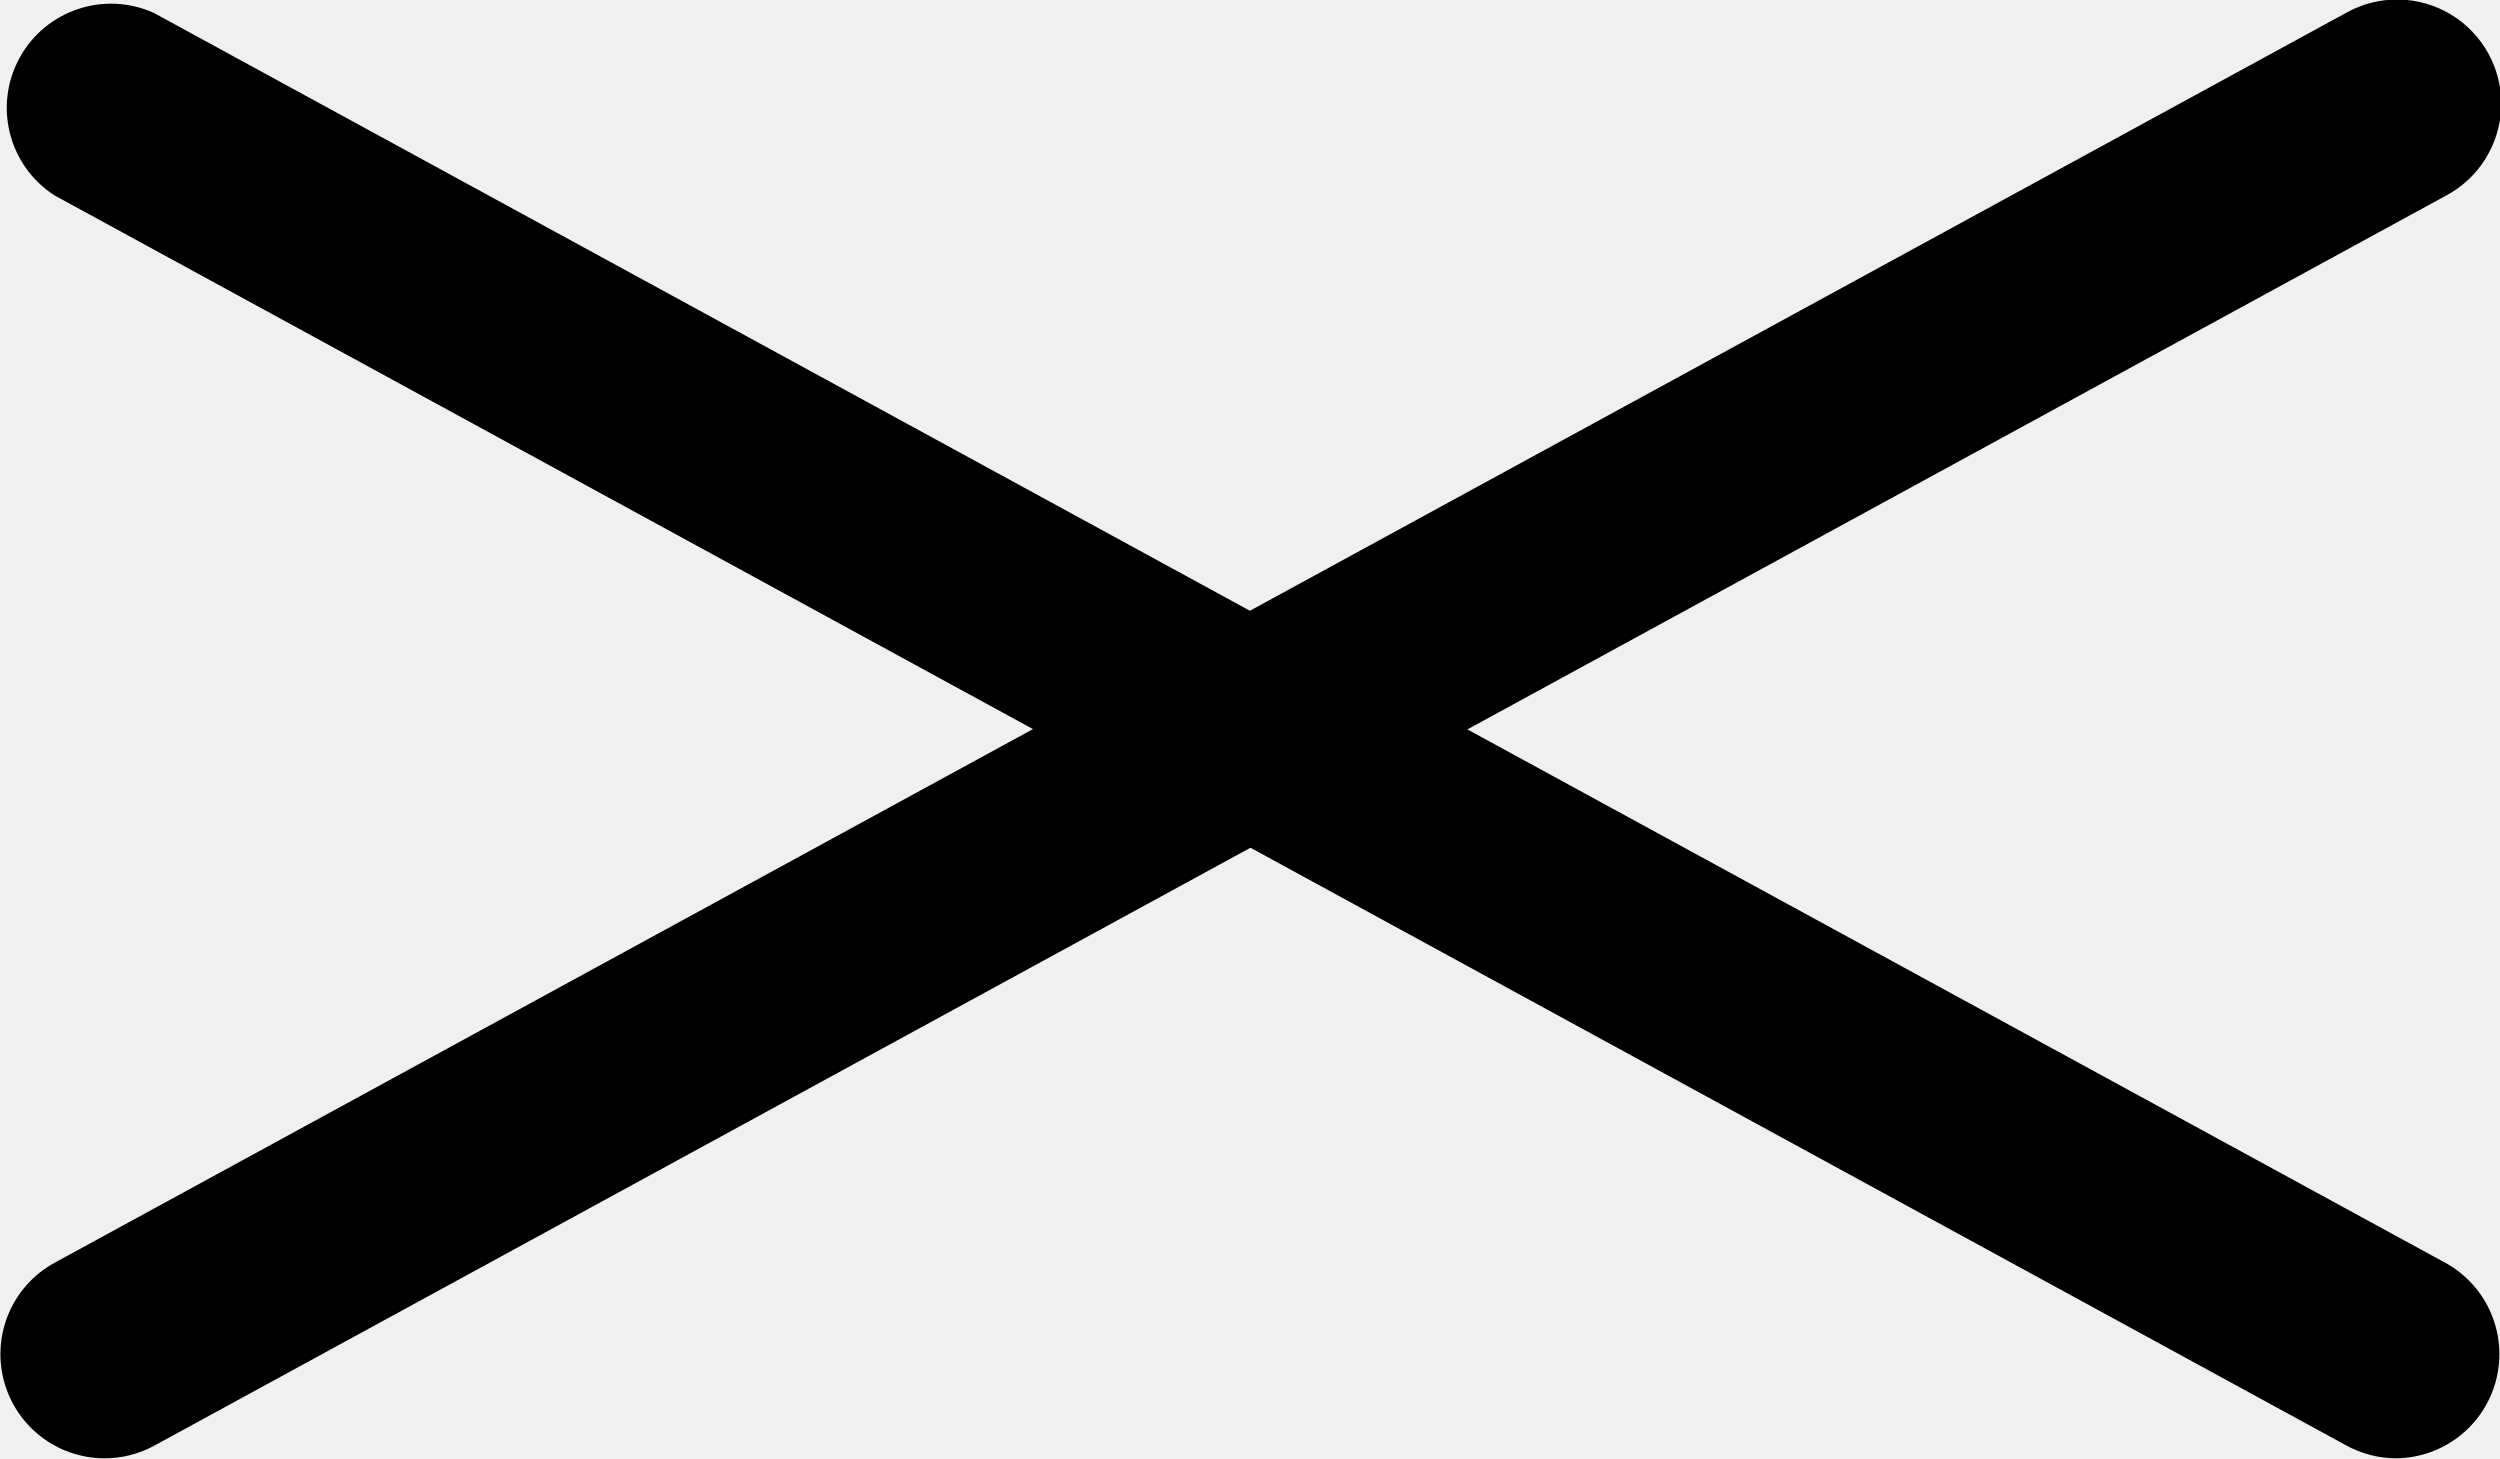
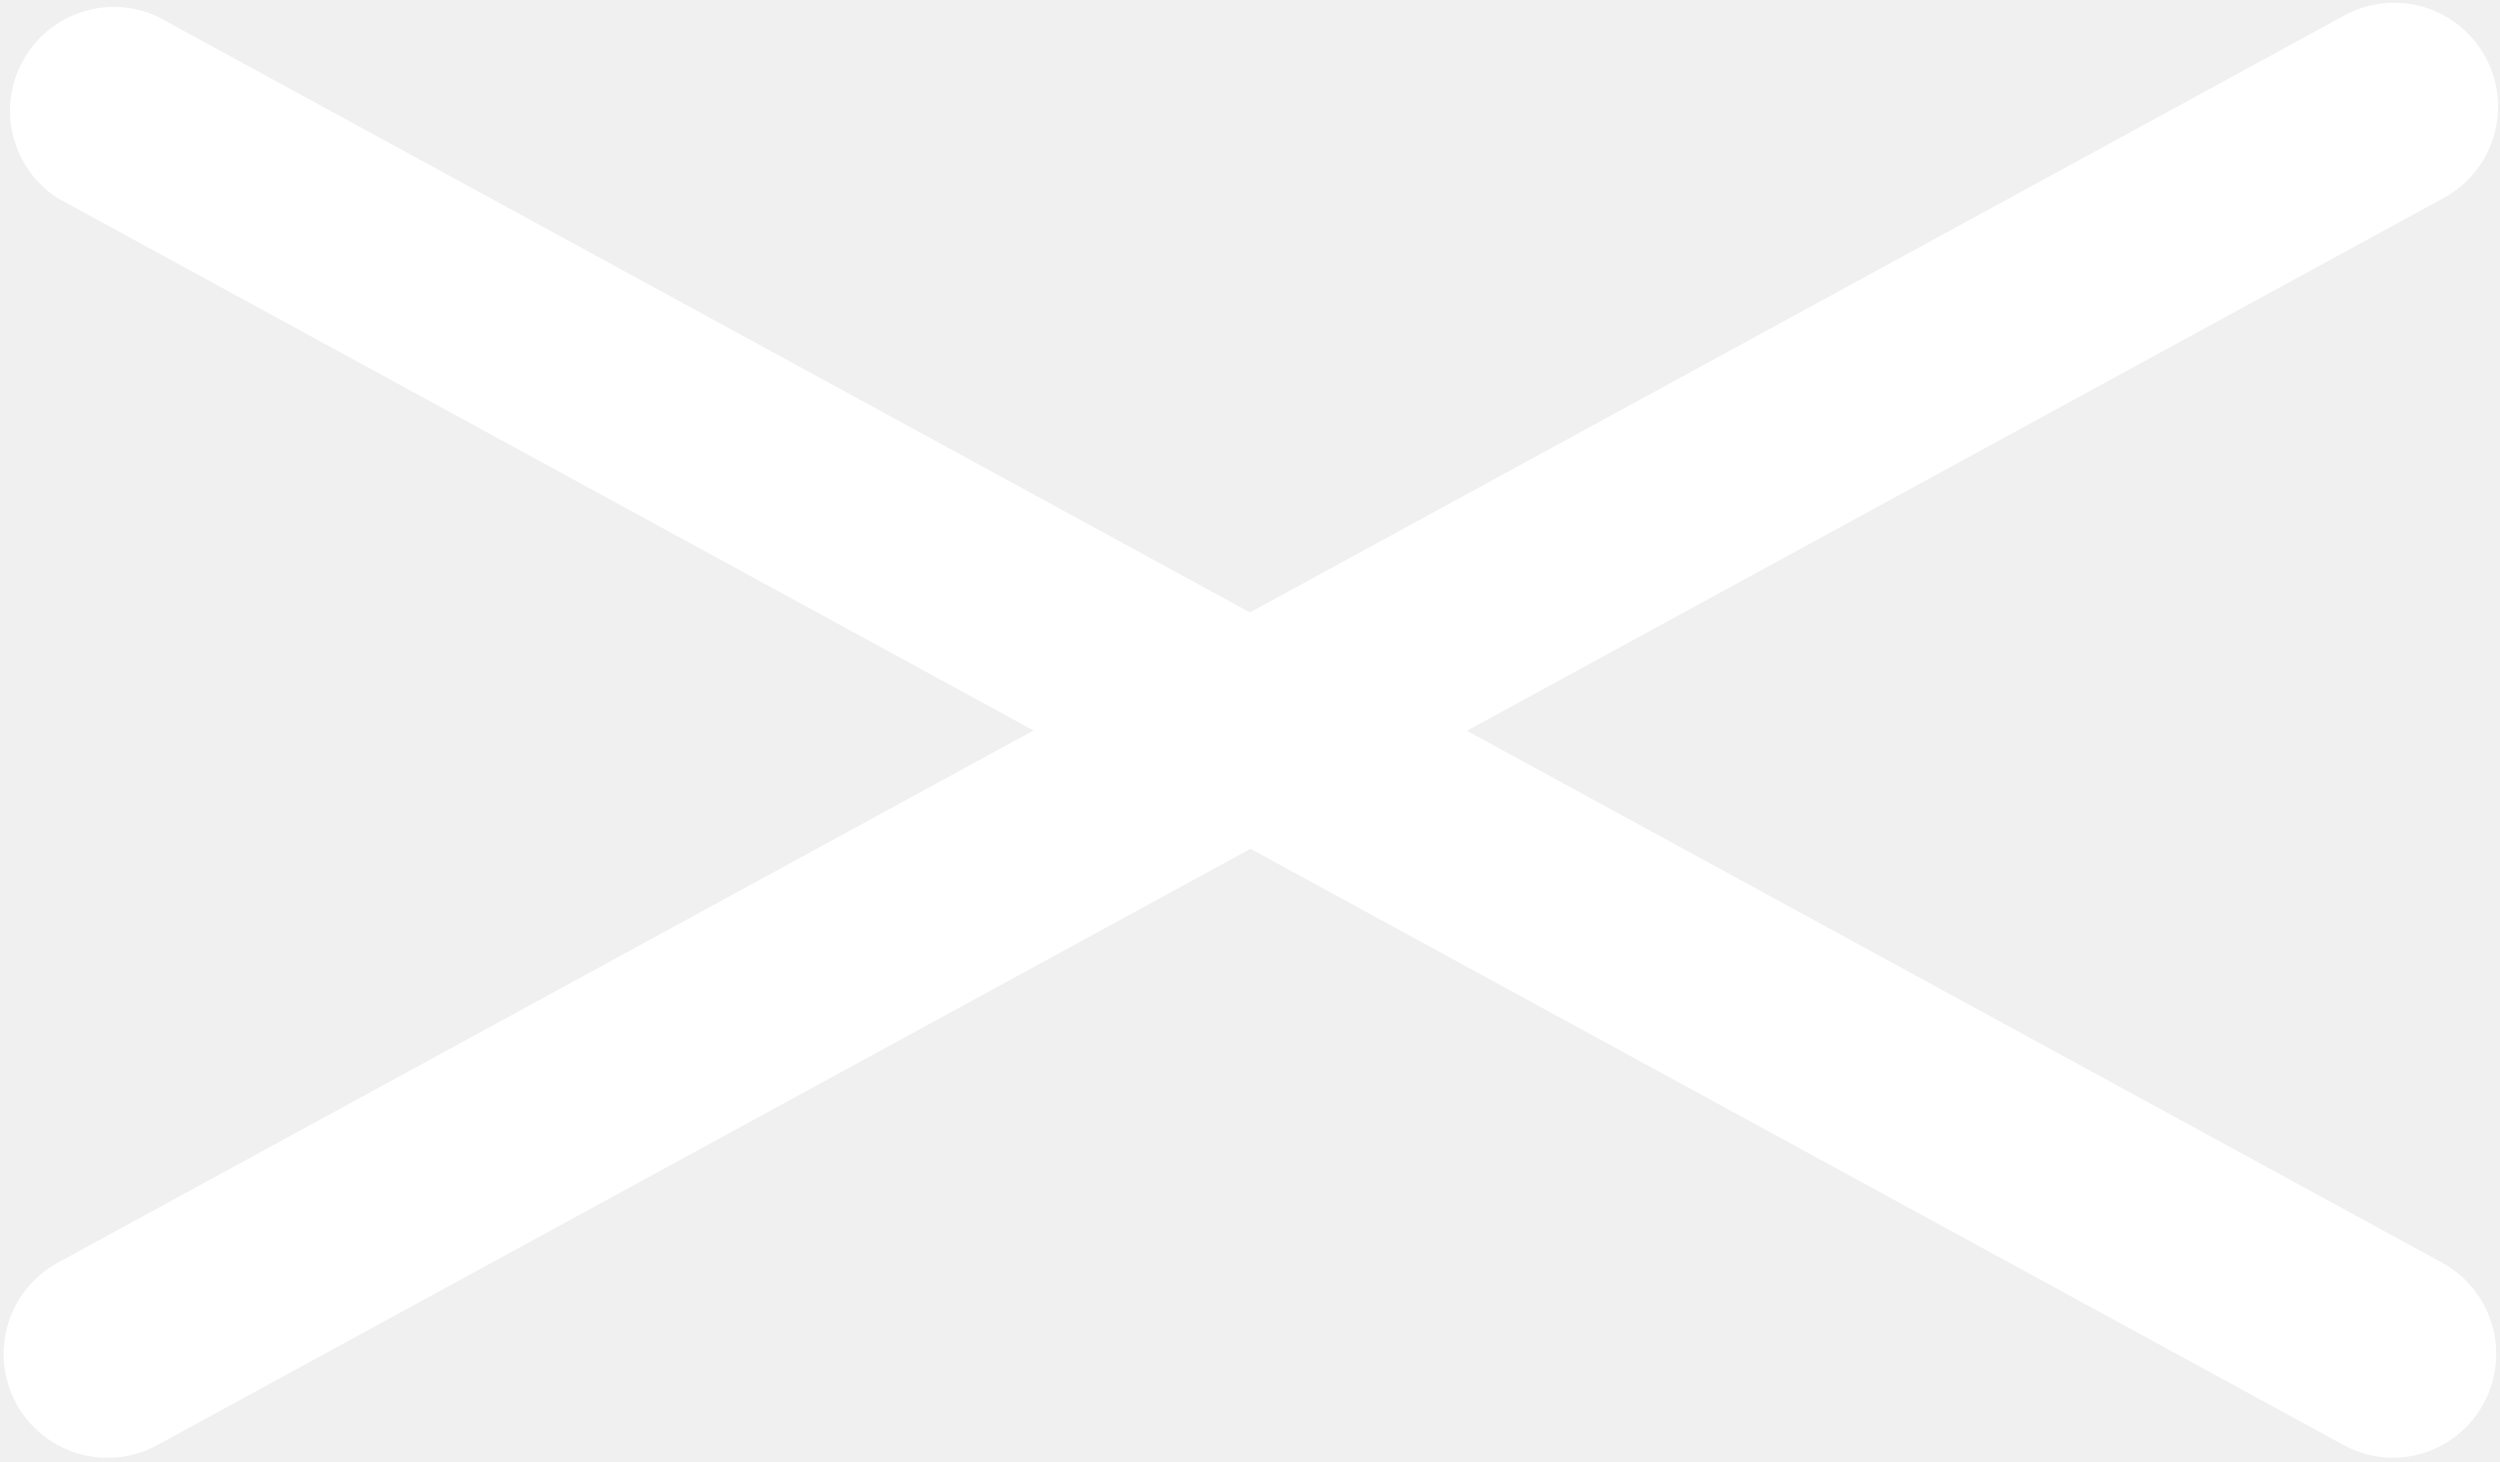
- <svg xmlns="http://www.w3.org/2000/svg" viewBox="0 0 384.01 224.01">
-   <g id="Layer_2" data-name="Layer 2">
-     <g id="Layer_1-2" data-name="Layer 1">
-       <g id="burger-opened">
-         <path d="M368,224a15.9,15.9,0,0,1-7.65-2l-352-192A16,16,0,0,1,23.66,2l352,192A16,16,0,0,1,368,224Z" />
-         <path d="M16,224a16,16,0,0,1-7.68-30l352-192a16,16,0,1,1,15.32,28.09l-352,192A15.86,15.86,0,0,1,16,224Z" />
-       </g>
-     </g>
-   </g>
+ <svg xmlns="http://www.w3.org/2000/svg" width="385" height="225" viewBox="0 0 385 225" fill="none">
+   <path d="M368.5 224.5C365.822 224.488 363.191 223.8 360.85 222.5L8.85 30.5C5.46 28.306 3.024 24.91 2.033 20.995C1.042 17.08 1.567 12.935 3.505 9.392C5.443 5.848 8.648 3.169 12.479 1.89C16.31 0.612 20.483 0.83 24.16 2.5L376.16 194.5C379.257 196.214 381.699 198.906 383.103 202.156C384.506 205.405 384.793 209.029 383.917 212.459C383.041 215.888 381.053 218.931 378.263 221.11C375.473 223.289 372.04 224.481 368.5 224.5Z" fill="white" />
+   <path d="M16.5 224.5C12.959 224.485 9.522 223.296 6.729 221.119C3.936 218.942 1.944 215.899 1.066 212.468C0.187 209.037 0.472 205.412 1.875 202.16C3.279 198.909 5.721 196.214 8.82 194.5L360.82 2.5C362.667 1.455 364.703 0.788 366.811 0.537C368.918 0.287 371.054 0.458 373.095 1.041C375.135 1.624 377.039 2.607 378.696 3.933C380.353 5.259 381.73 6.901 382.746 8.764C383.762 10.628 384.397 12.674 384.615 14.785C384.832 16.896 384.628 19.029 384.013 21.061C383.398 23.092 382.386 24.98 381.034 26.616C379.682 28.252 378.019 29.603 376.14 30.59L24.14 222.59C21.794 223.859 19.167 224.516 16.5 224.5Z" fill="white" />
</svg>
